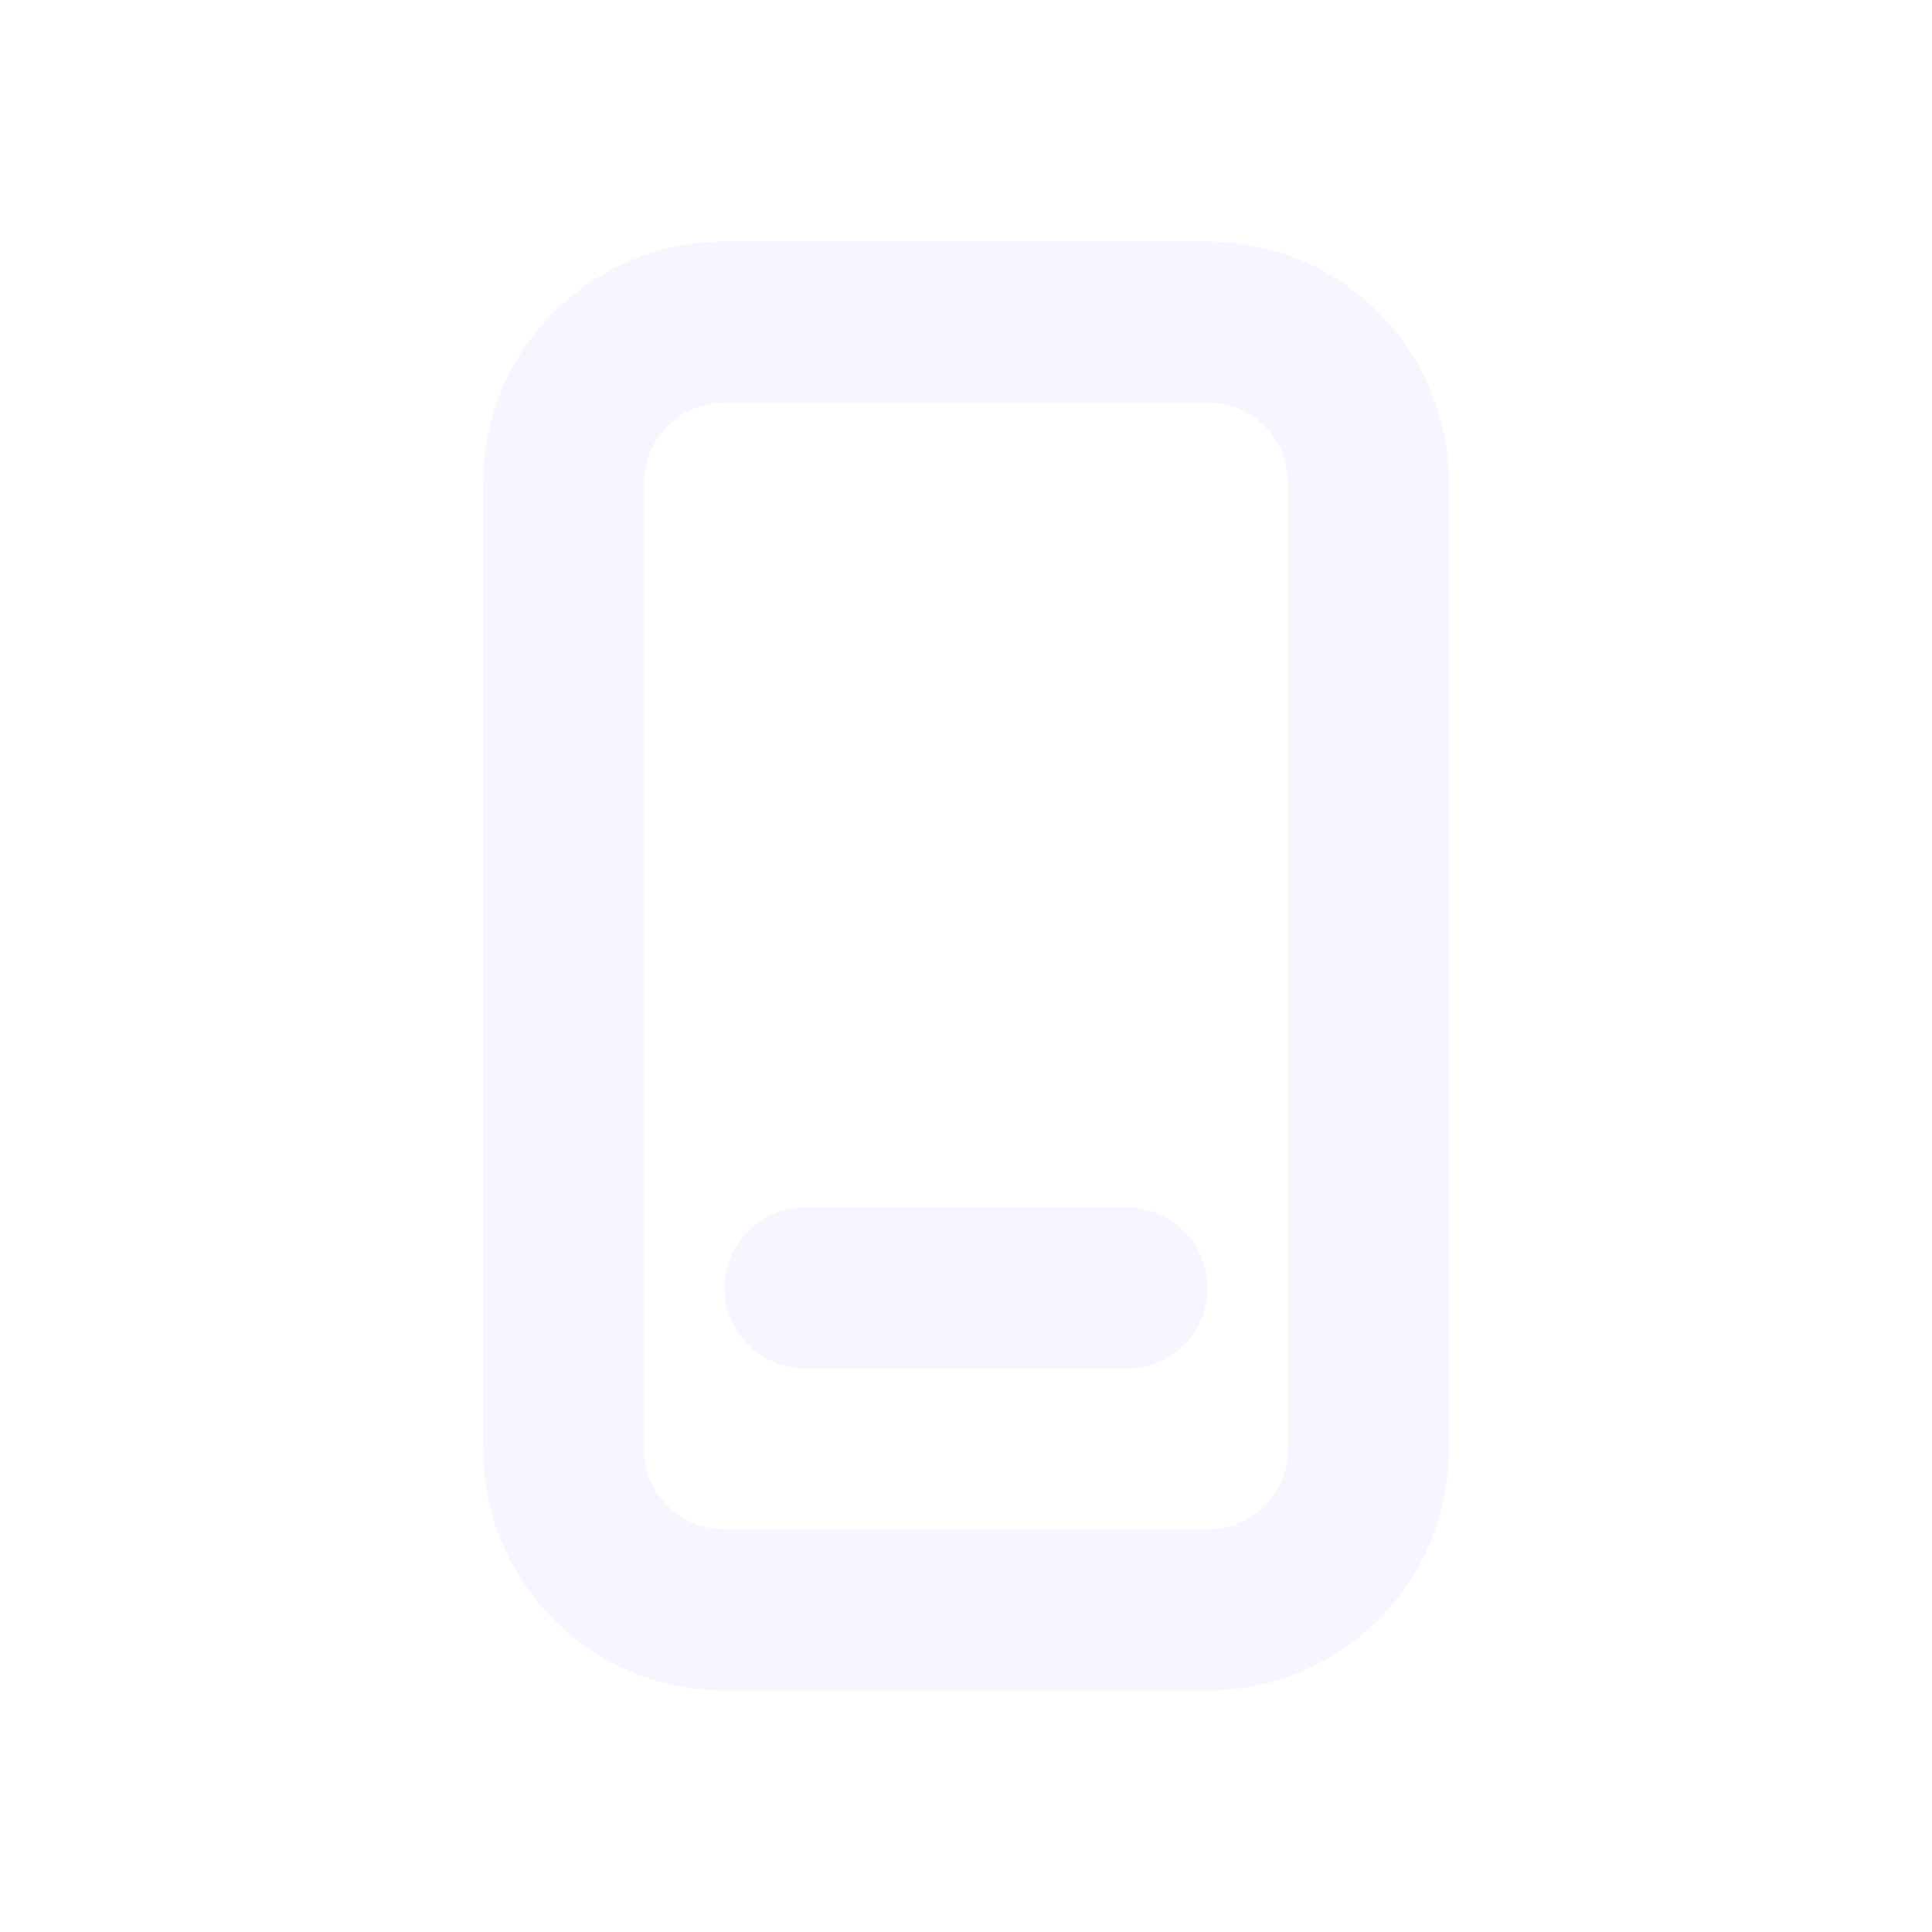
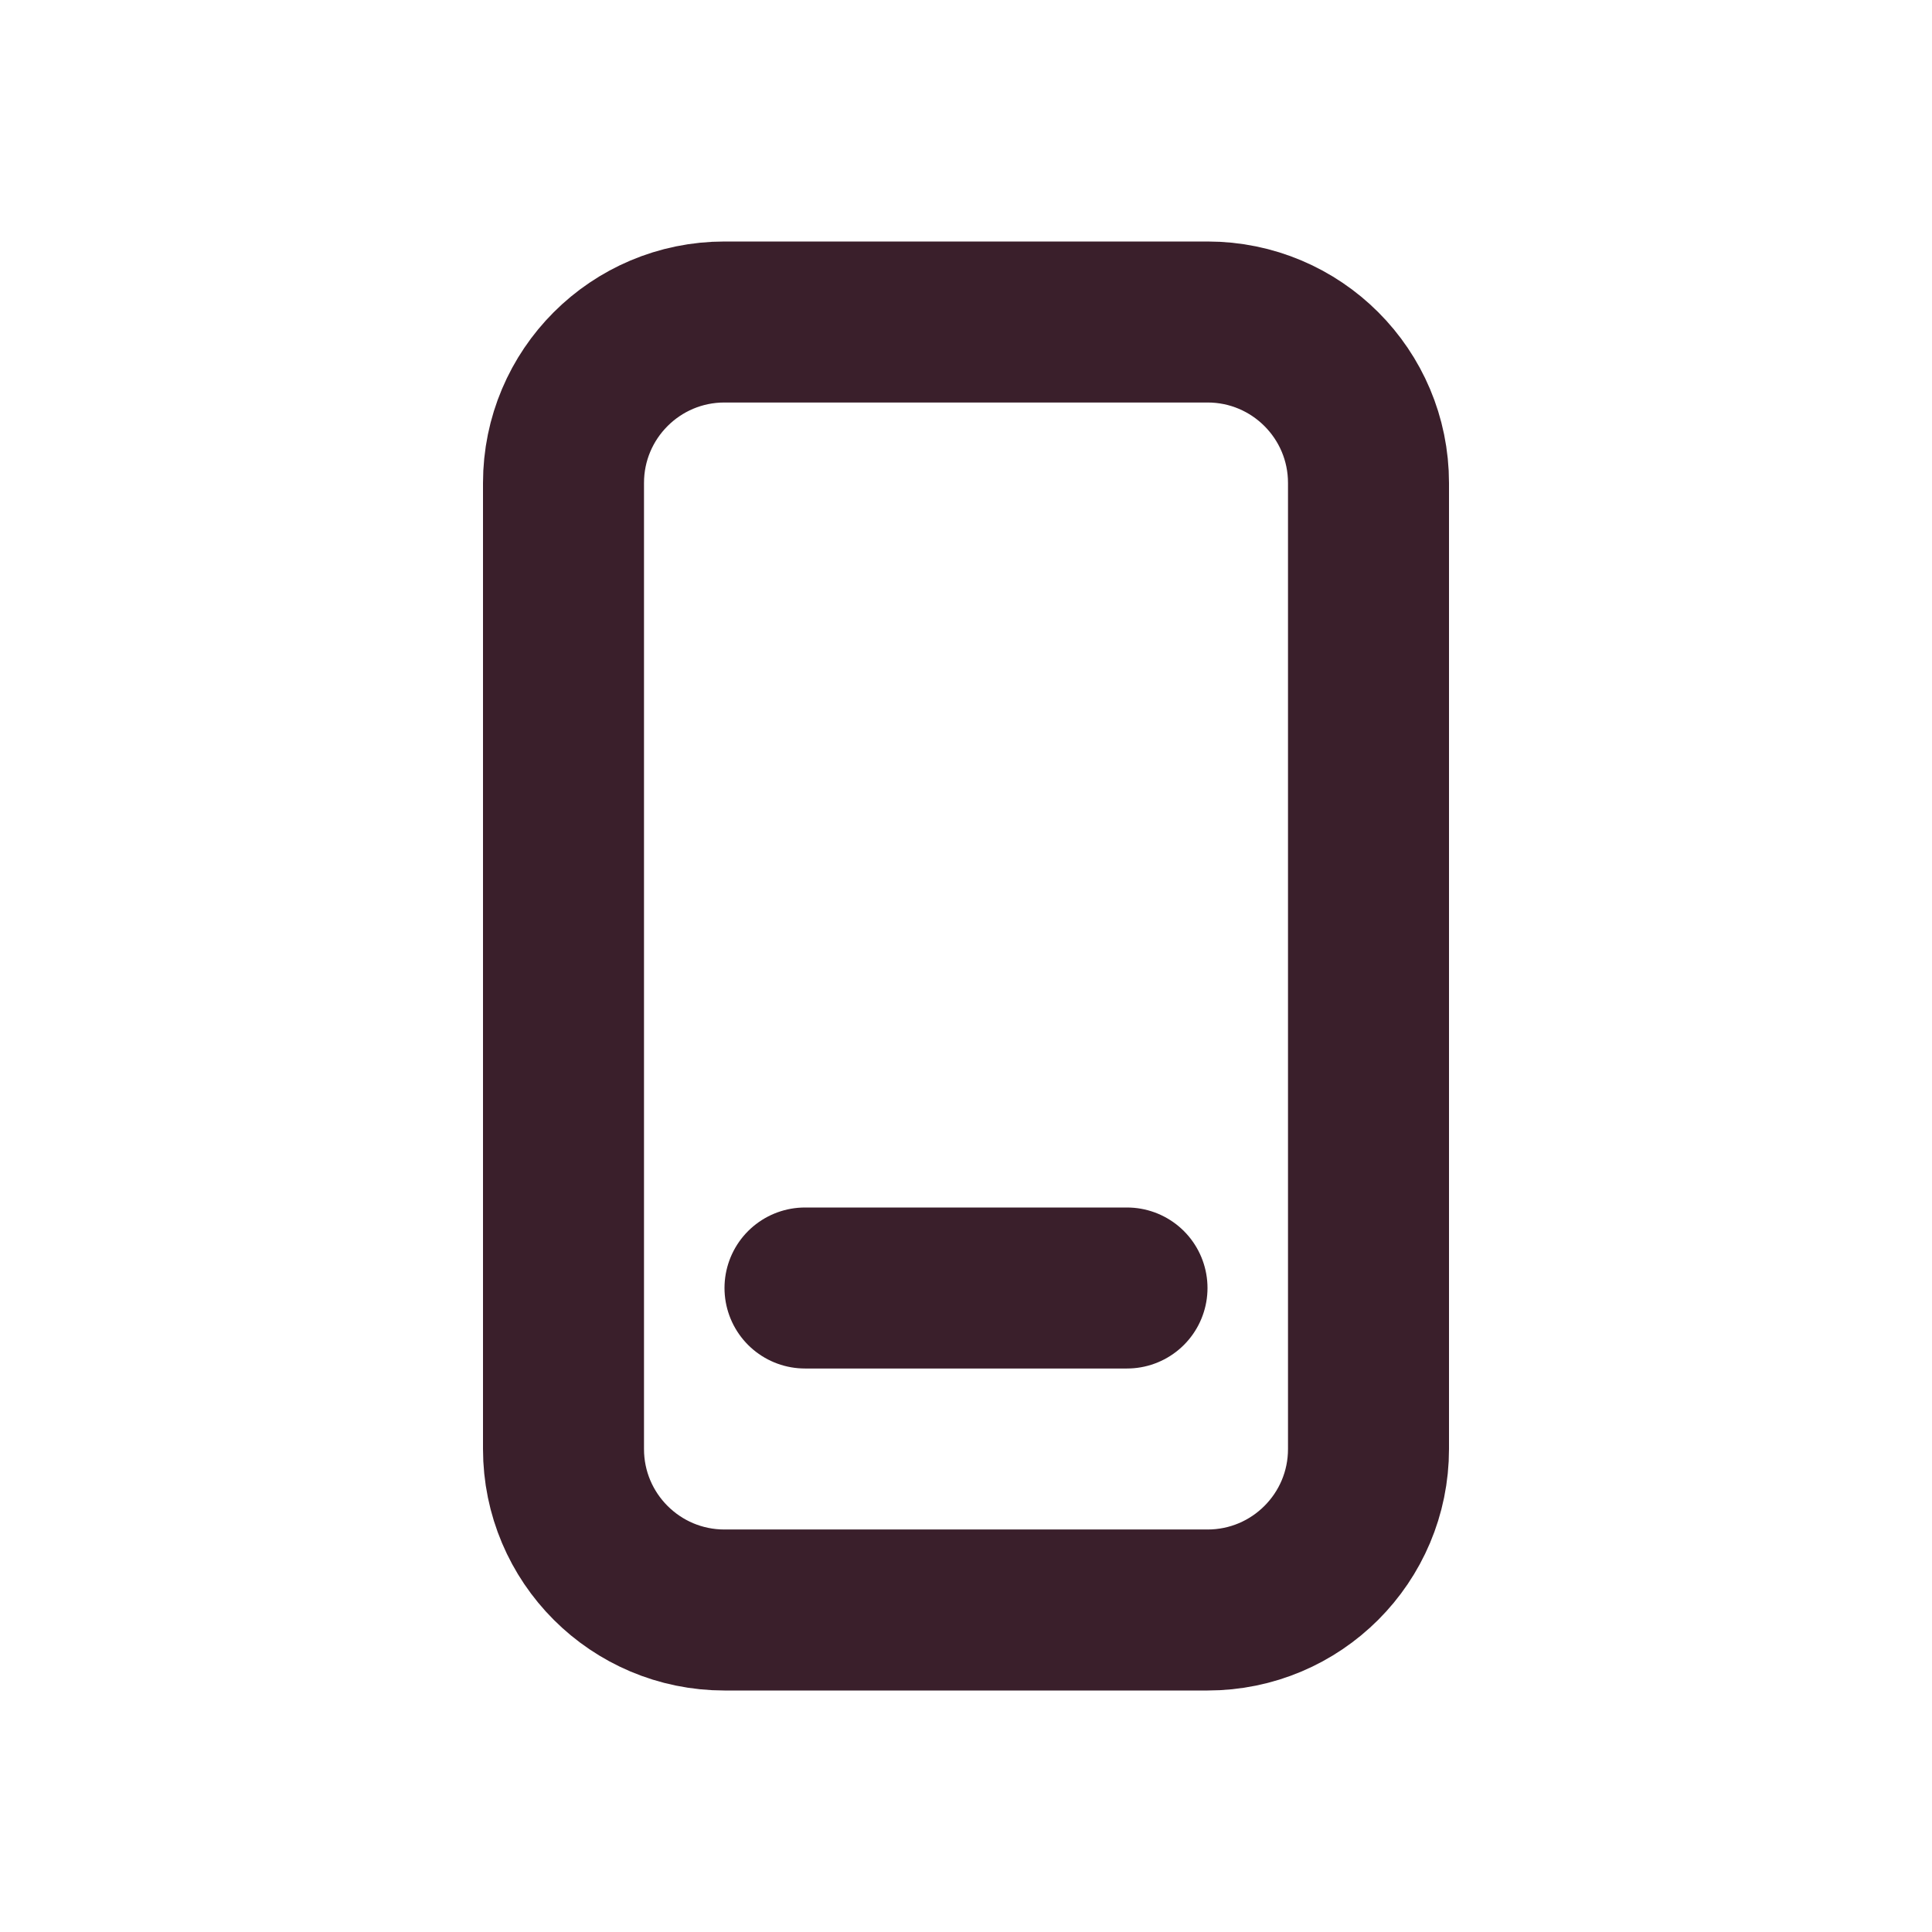
<svg xmlns="http://www.w3.org/2000/svg" preserveAspectRatio="none" overflow="visible" style="display: block;" width="24" height="24" viewBox="0 0 24 24" fill="none">
  <g id="Ãcono">
-     <path id="Rectangle" d="M9 4H15C16.105 4 17 4.895 17 6V18C17 19.105 16.105 20 15 20H9C7.895 20 7 19.105 7 18V6C7 4.895 7.895 4 9 4Z" stroke-width="2" stroke="#F5F6FF" />
-     <path id="Vector" d="M10 16H14" stroke-width="2" stroke-linecap="round" stroke-linejoin="round" stroke="#F5F6FF" />
+     <path id="Rectangle" d="M9 4H15C16.105 4 17 4.895 17 6V18C17 19.105 16.105 20 15 20H9C7.895 20 7 19.105 7 18V6C7 4.895 7.895 4 9 4Z" stroke-width="2" stroke="#3a1f2b" />
+     <path id="Vector" d="M10 16H14" stroke-width="2" stroke-linecap="round" stroke-linejoin="round" stroke="#3a1f2b" />
  </g>
</svg>
